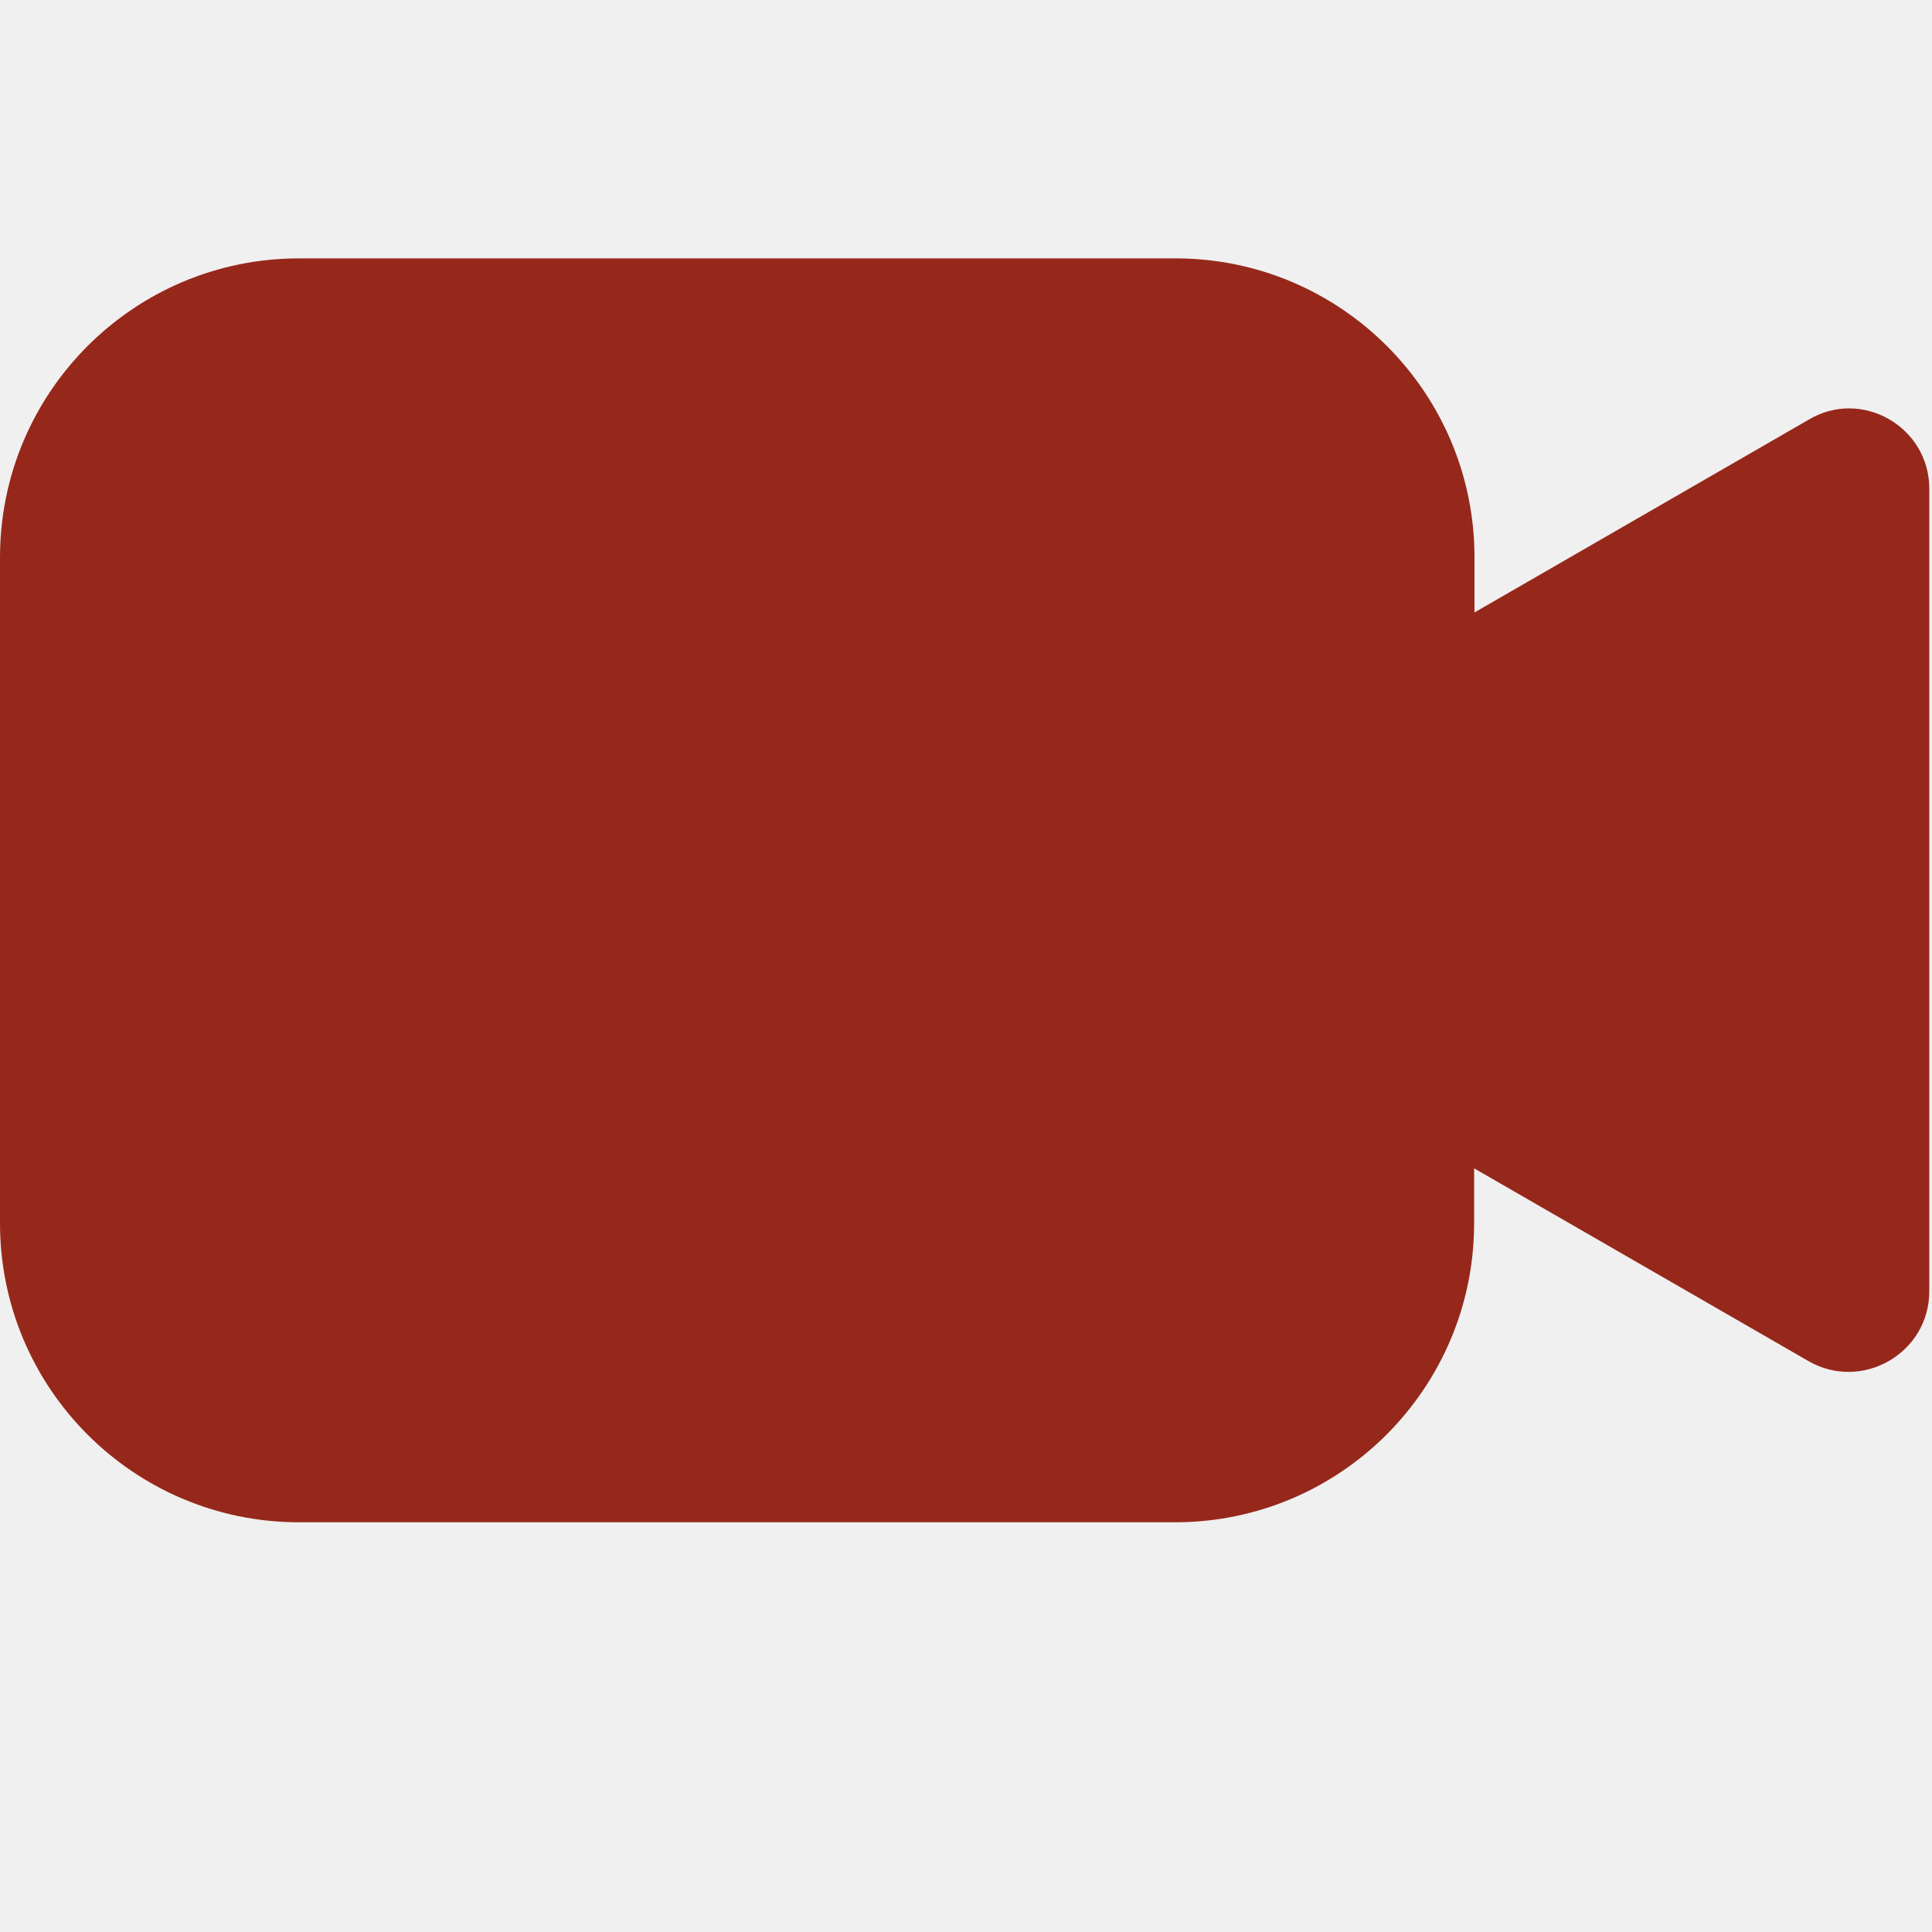
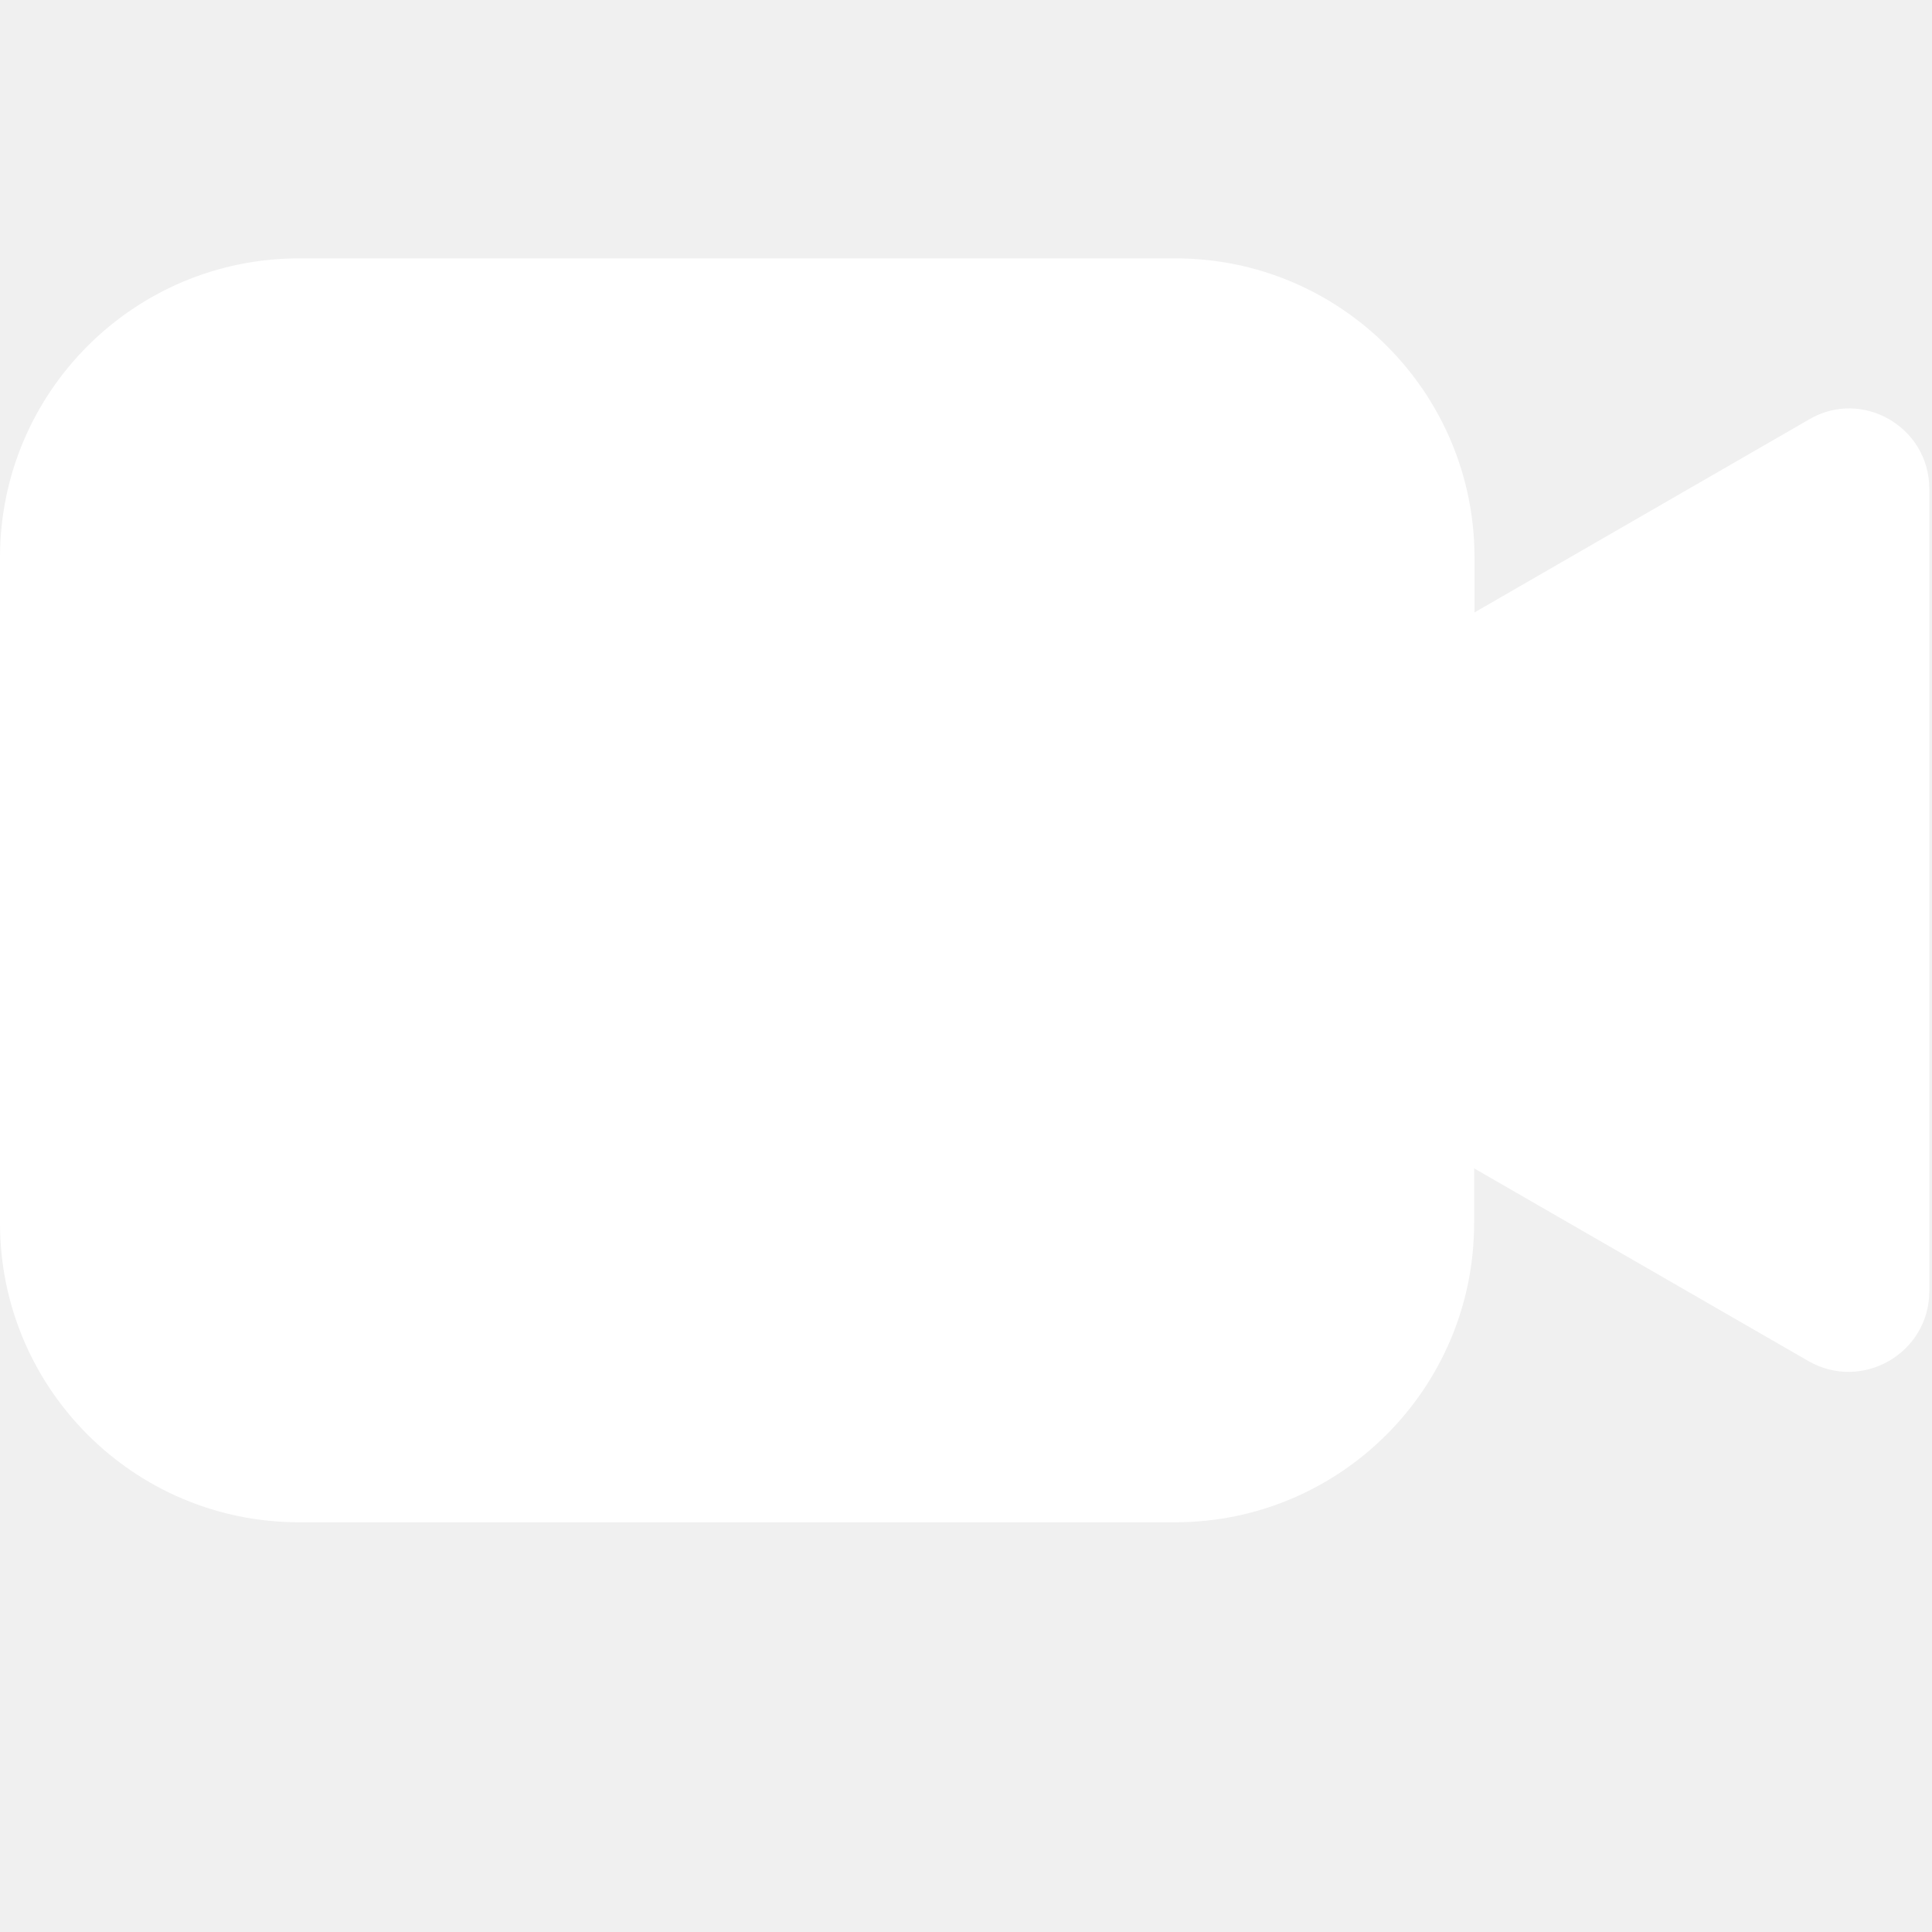
<svg xmlns="http://www.w3.org/2000/svg" width="15px" height="15px" viewBox="0 0 15 15" version="1.1">
  <defs />
  <g id="TOP/video-icon-selected" stroke="none" stroke-width="1" fill="none" fill-rule="evenodd">
    <rect id="Rectangle-17" x="0" y="0" width="15" height="15" />
-     <g id="003-video-camera-copy" transform="translate(0, 2)" fill="#96281B" fill-rule="nonzero">
+     <g id="003-video-camera-copy" transform="translate(0, 2)" fill="#fff" fill-rule="nonzero">
      <path d="M14.979,1.794 L14.979,8.025 C14.979,8.506 14.457,8.807 14.04,8.567 L11.445,7.071 L11.445,7.497 C11.445,8.779 10.405,9.819 9.123,9.819 L2.322,9.819 C1.04,9.819 0,8.779 0,7.497 L0,2.328 C0,1.046 1.04,0.006 2.322,0.006 L9.126,0.006 C10.408,0.006 11.448,1.046 11.448,2.328 L11.448,2.755 L14.043,1.258 C14.457,1.012 14.979,1.316 14.979,1.794 Z" id="Shape" />
    </g>
  </g>
</svg>
